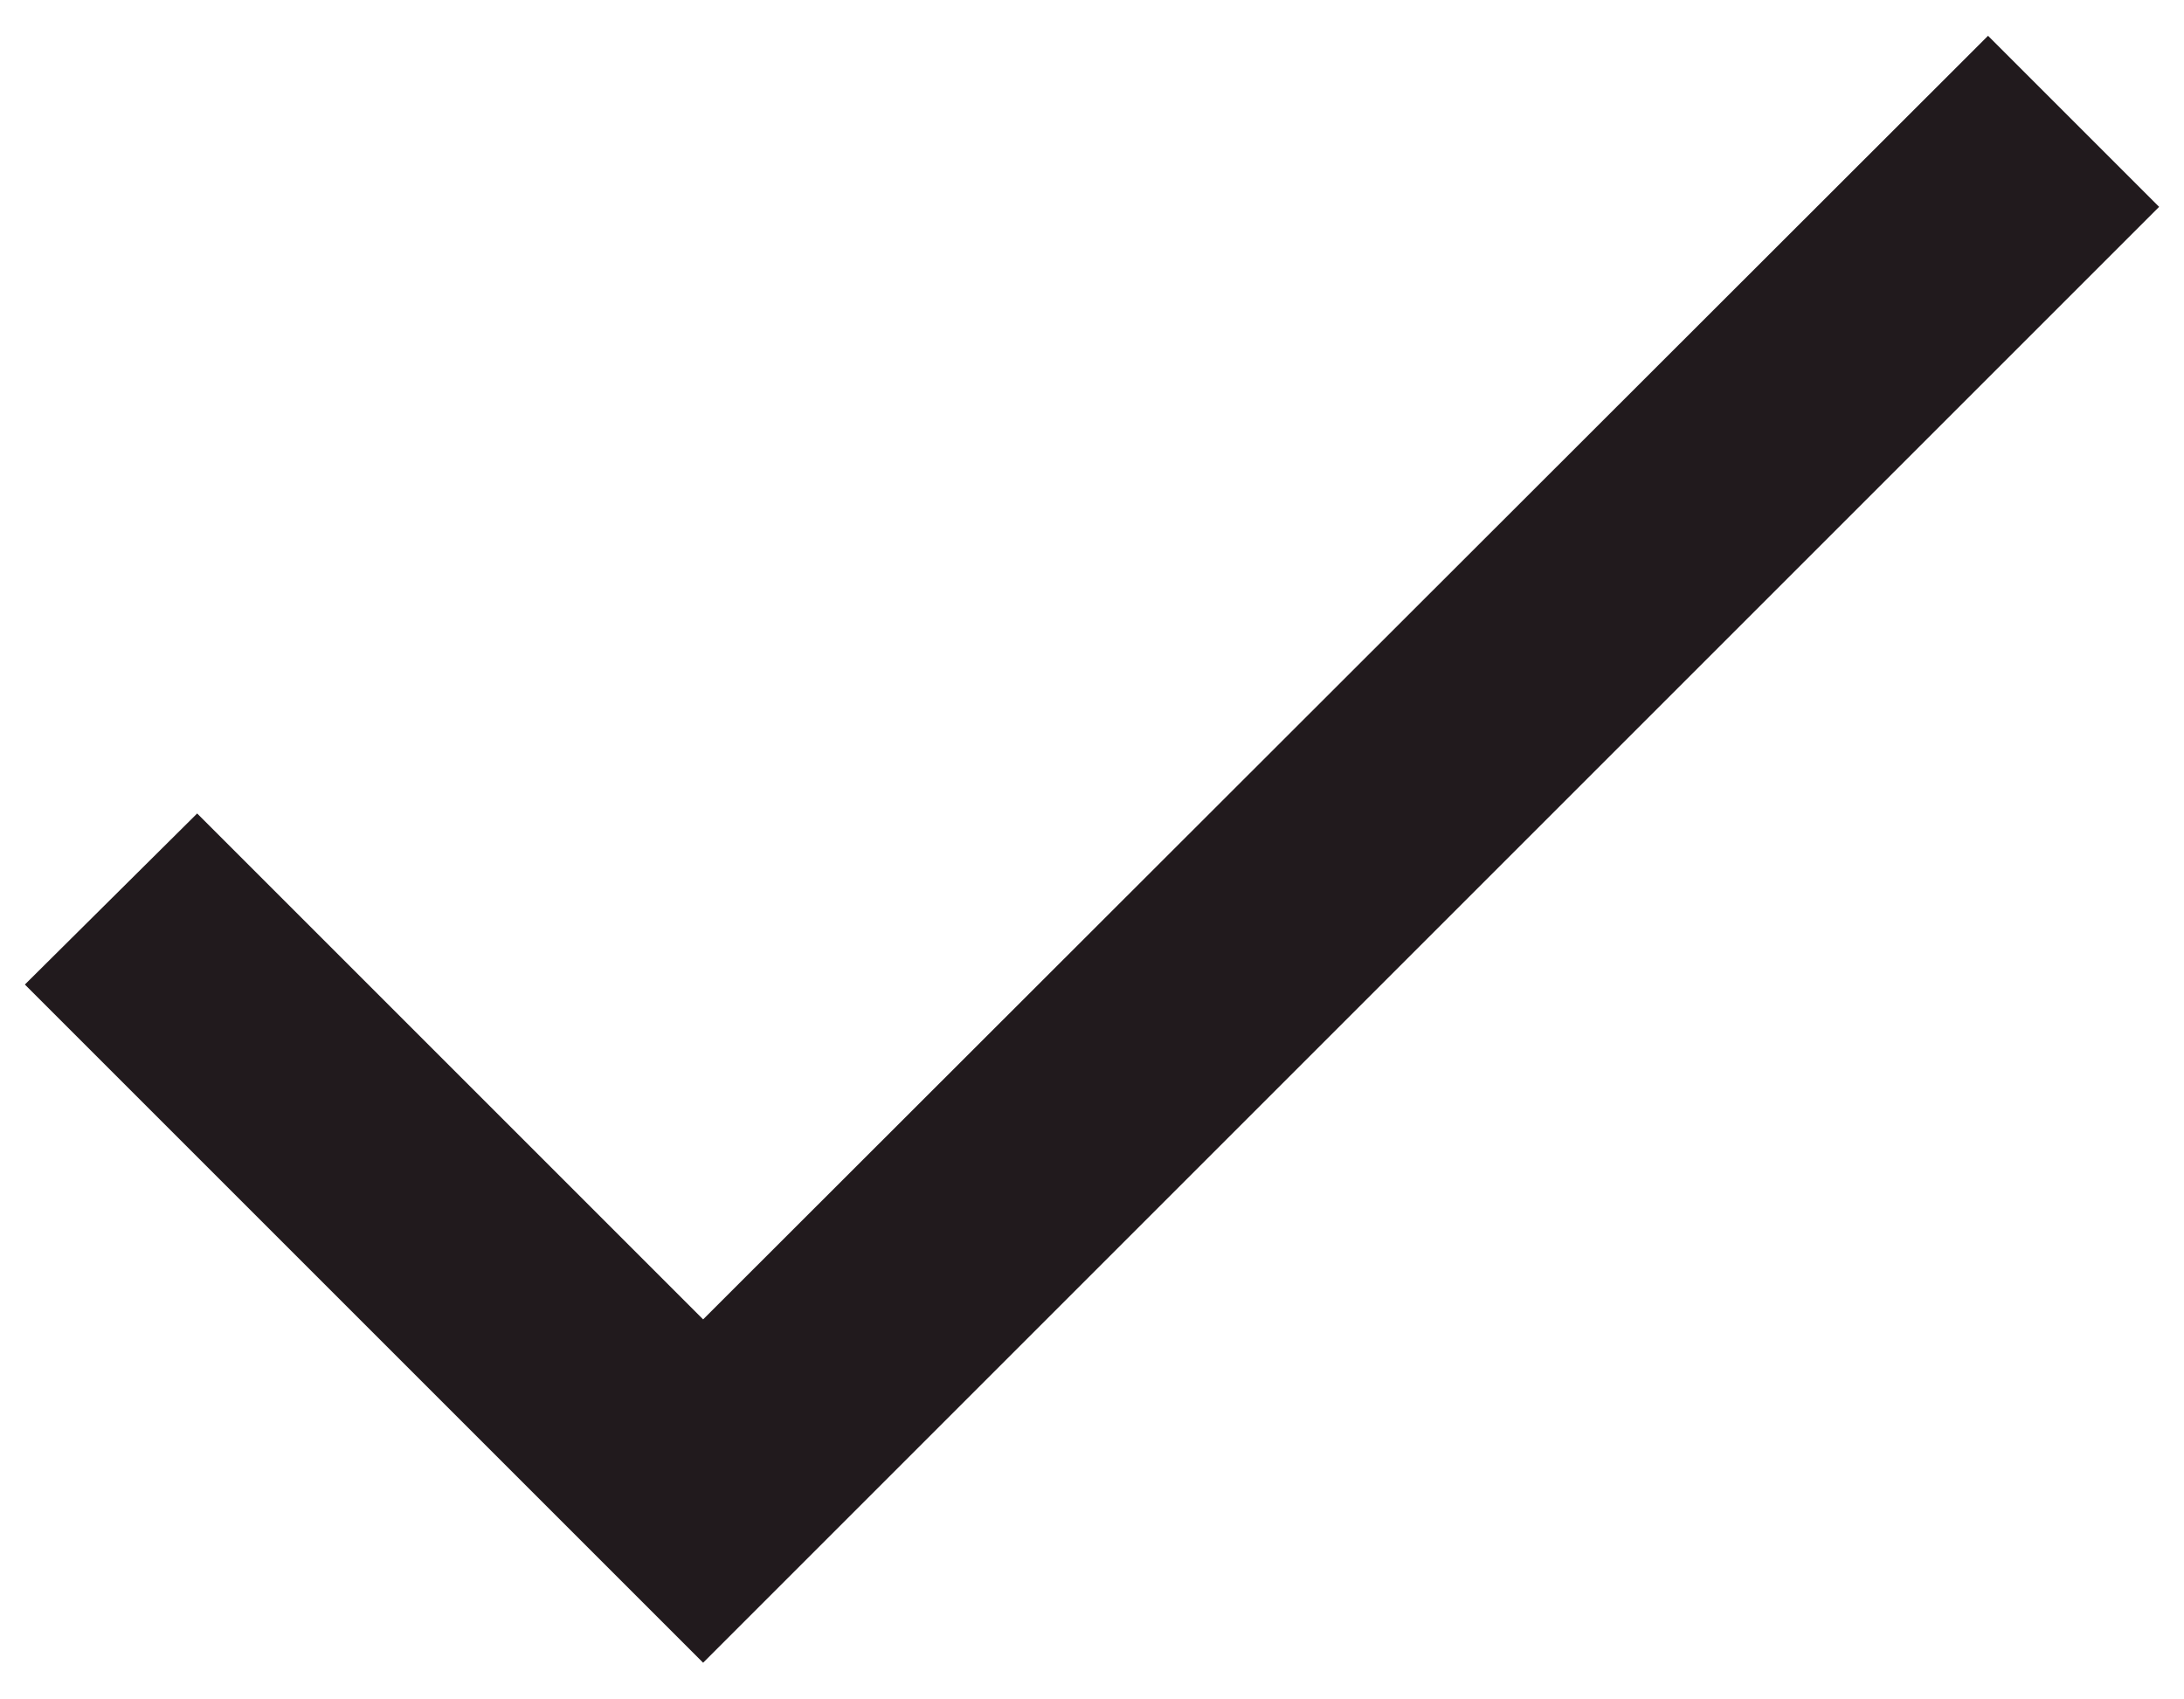
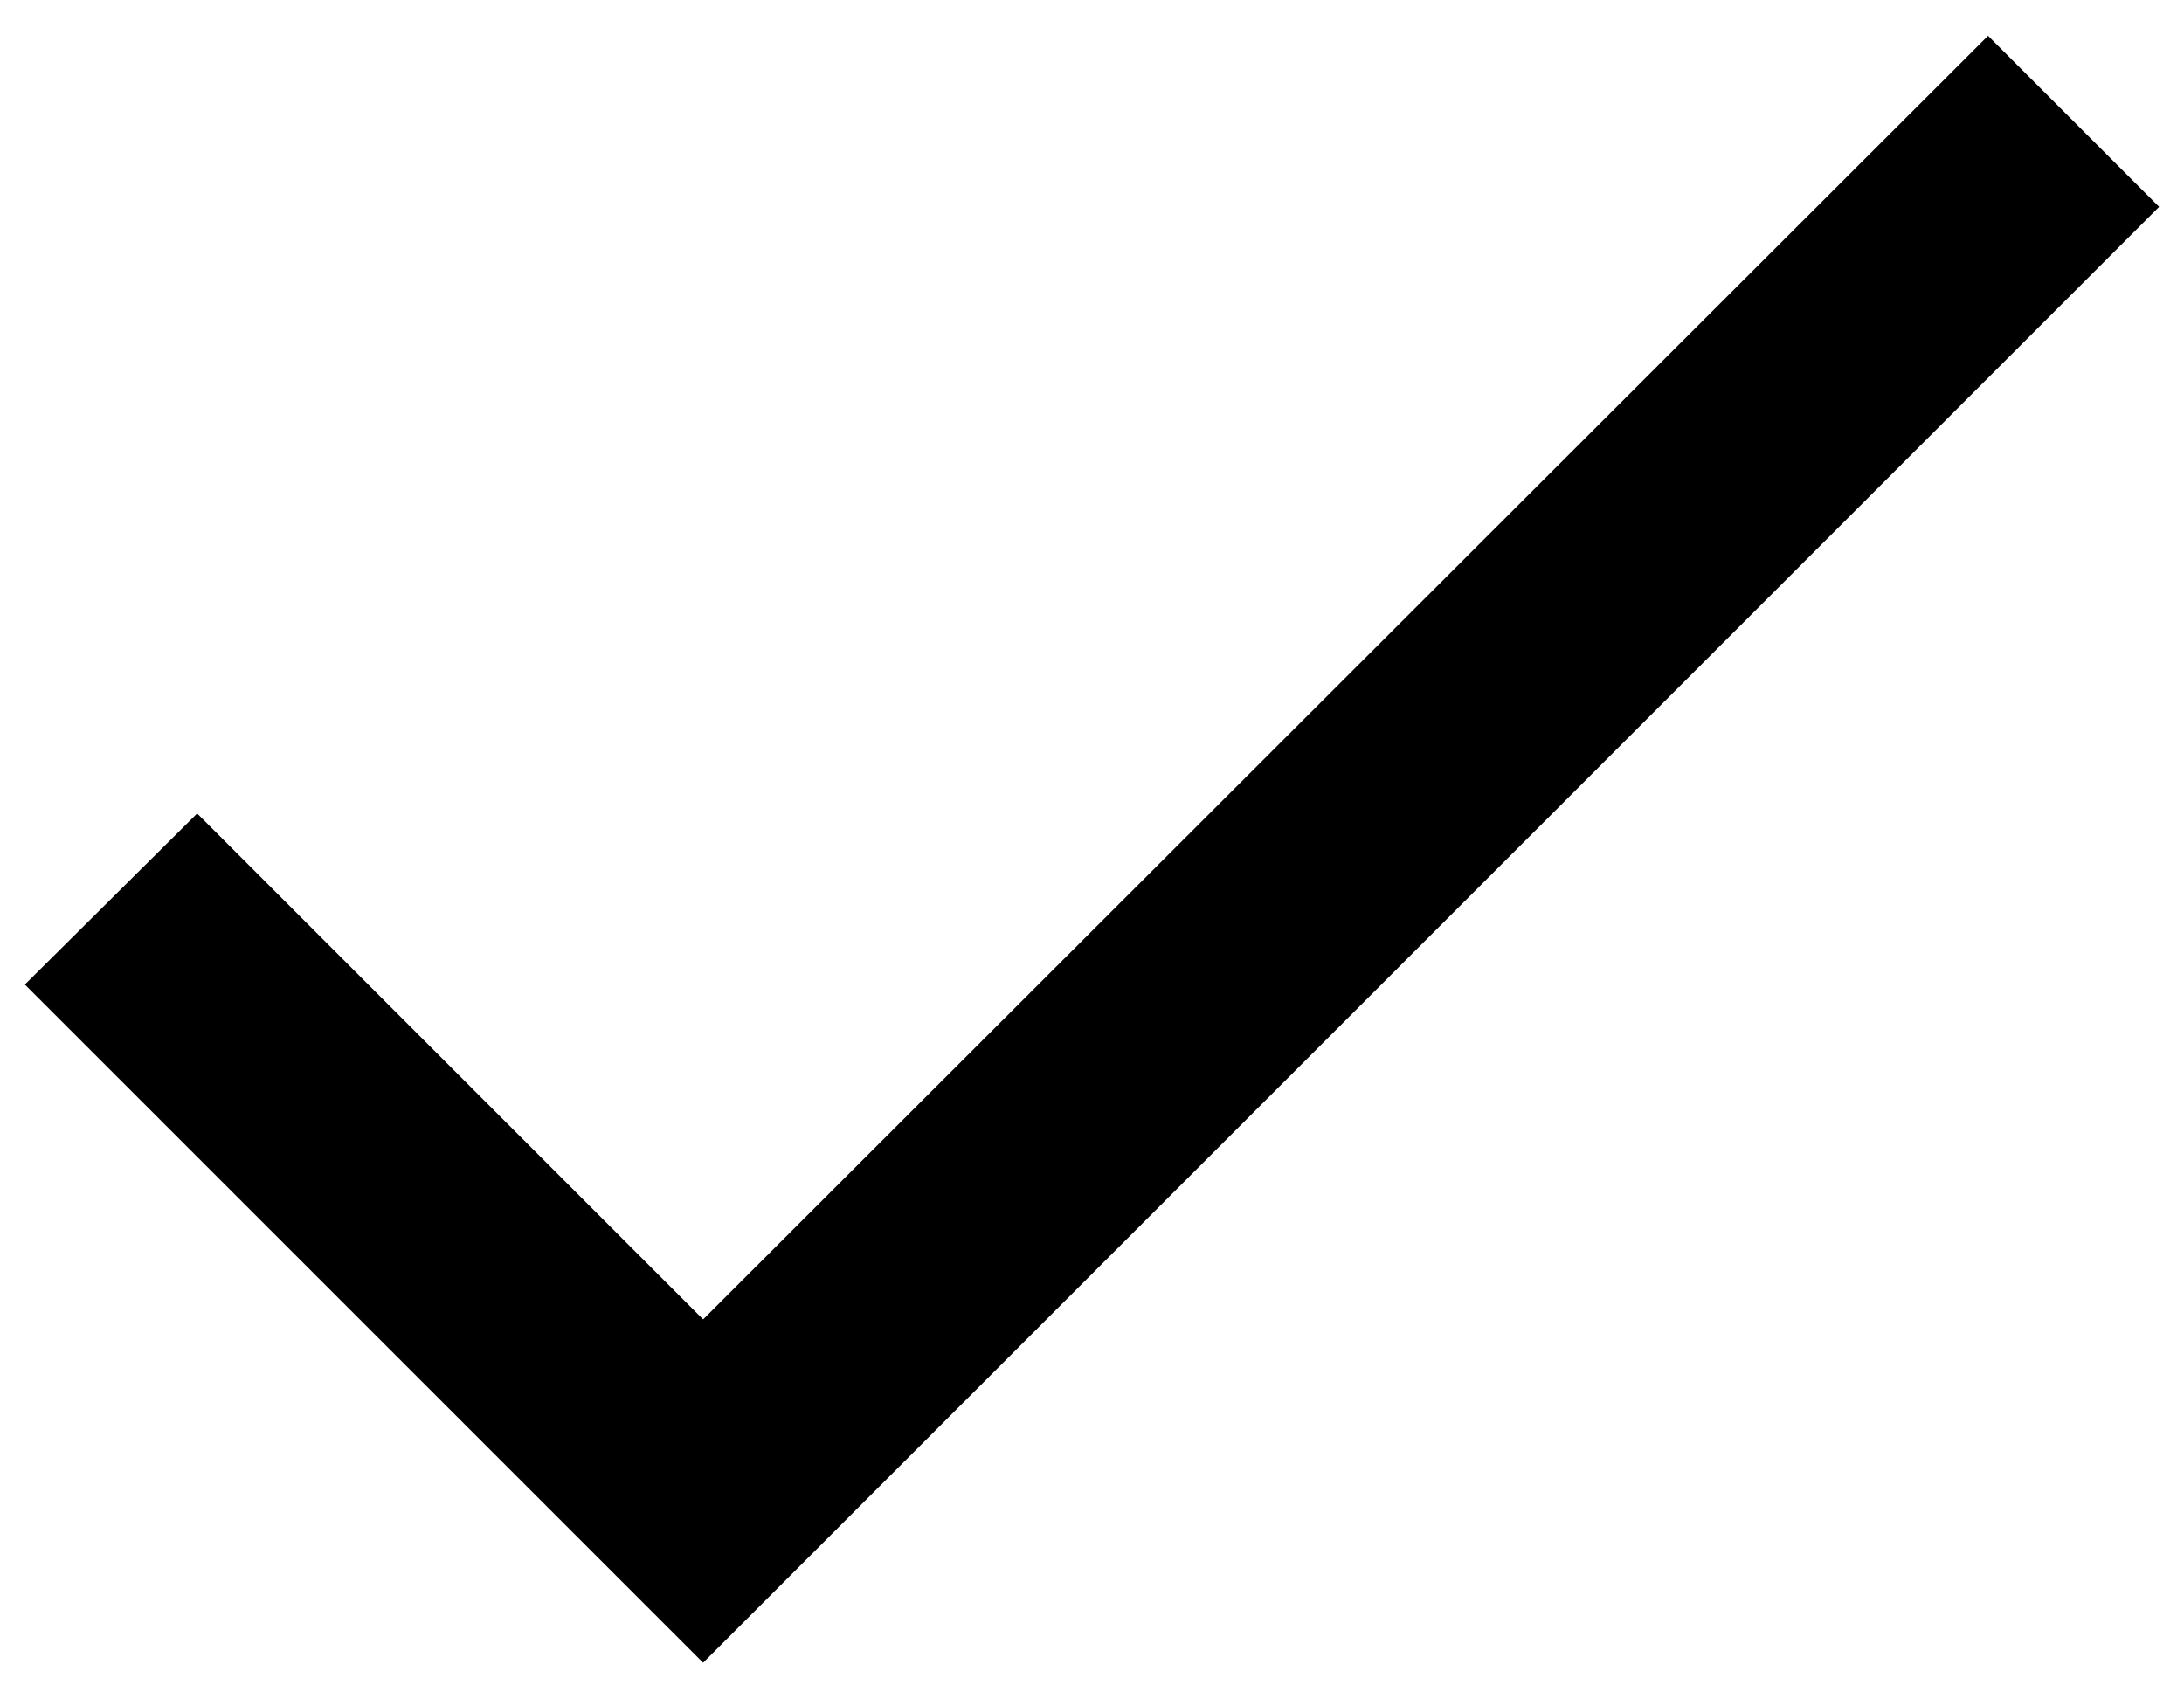
<svg xmlns="http://www.w3.org/2000/svg" width="18" height="14" viewBox="0 0 18 14" fill="none">
-   <path d="M5.795 10.875L1.625 6.705L0.205 8.115L5.795 13.705L17.795 1.705L16.385 0.295L5.795 10.875Z" fill="#211A1D" />
+   <path d="M5.795 10.875L1.625 6.705L0.205 8.115L5.795 13.705L17.795 1.705L16.385 0.295L5.795 10.875Z" fill="currentColor" />
</svg>
